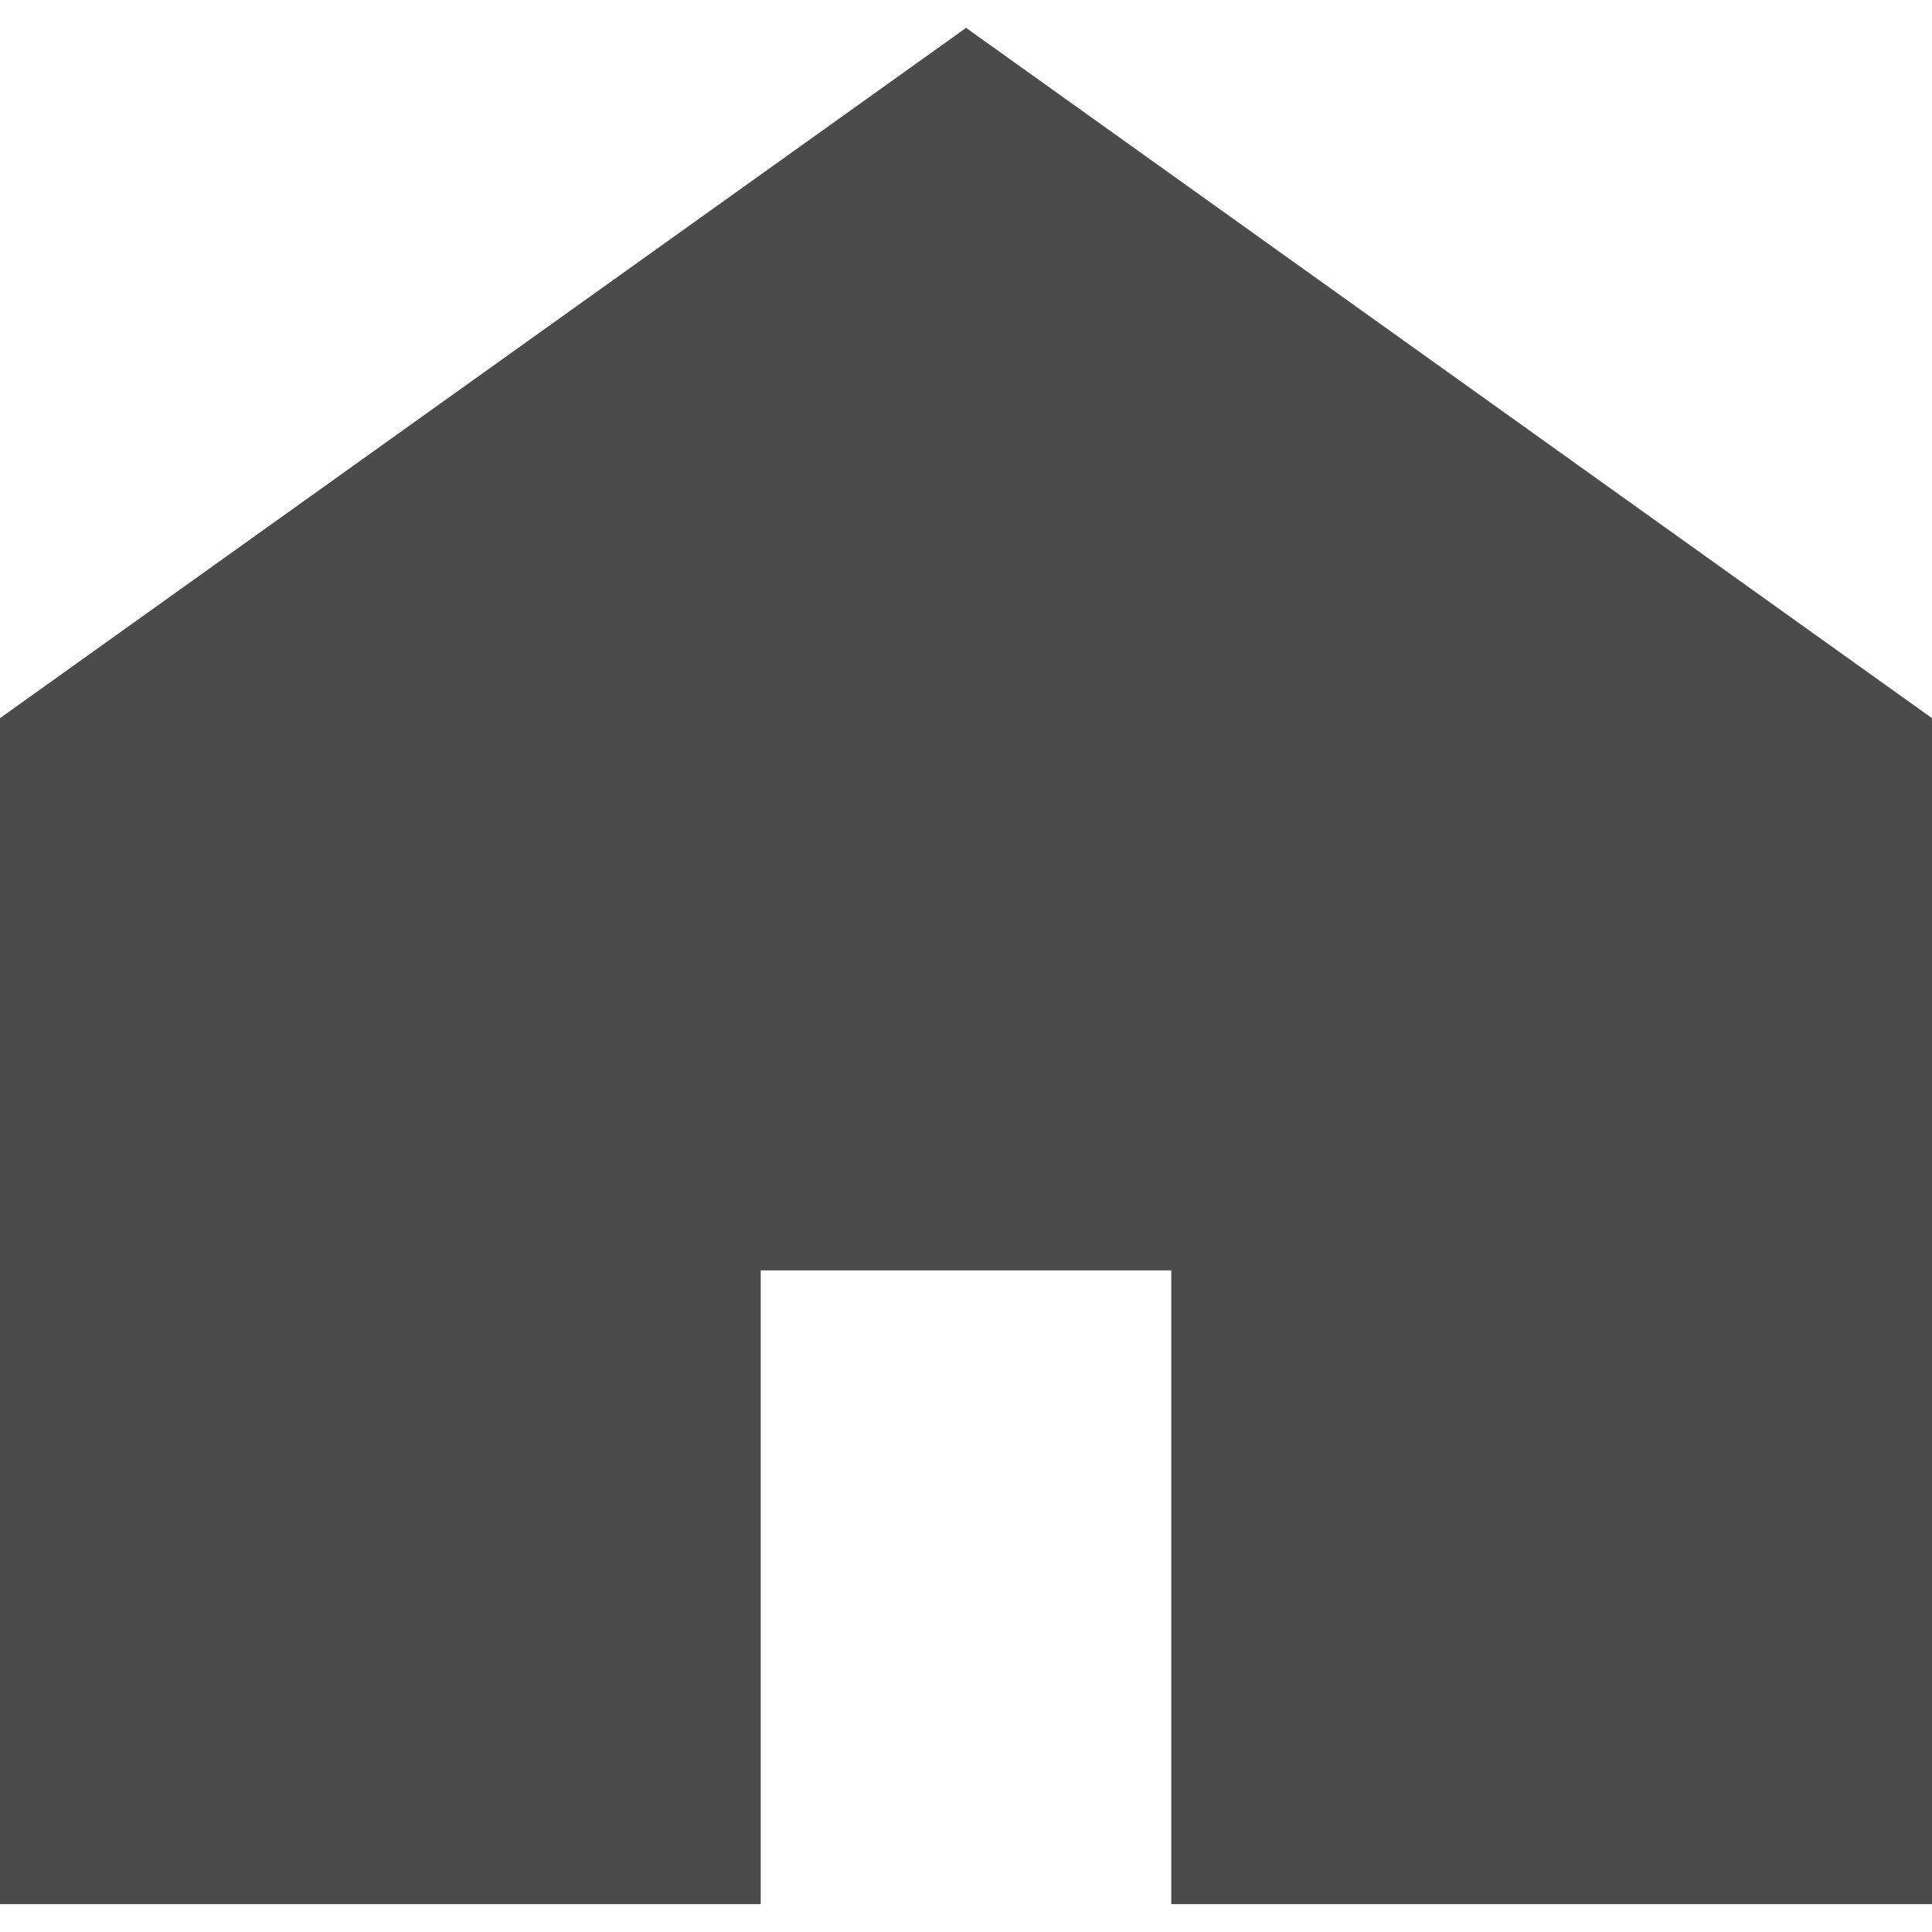
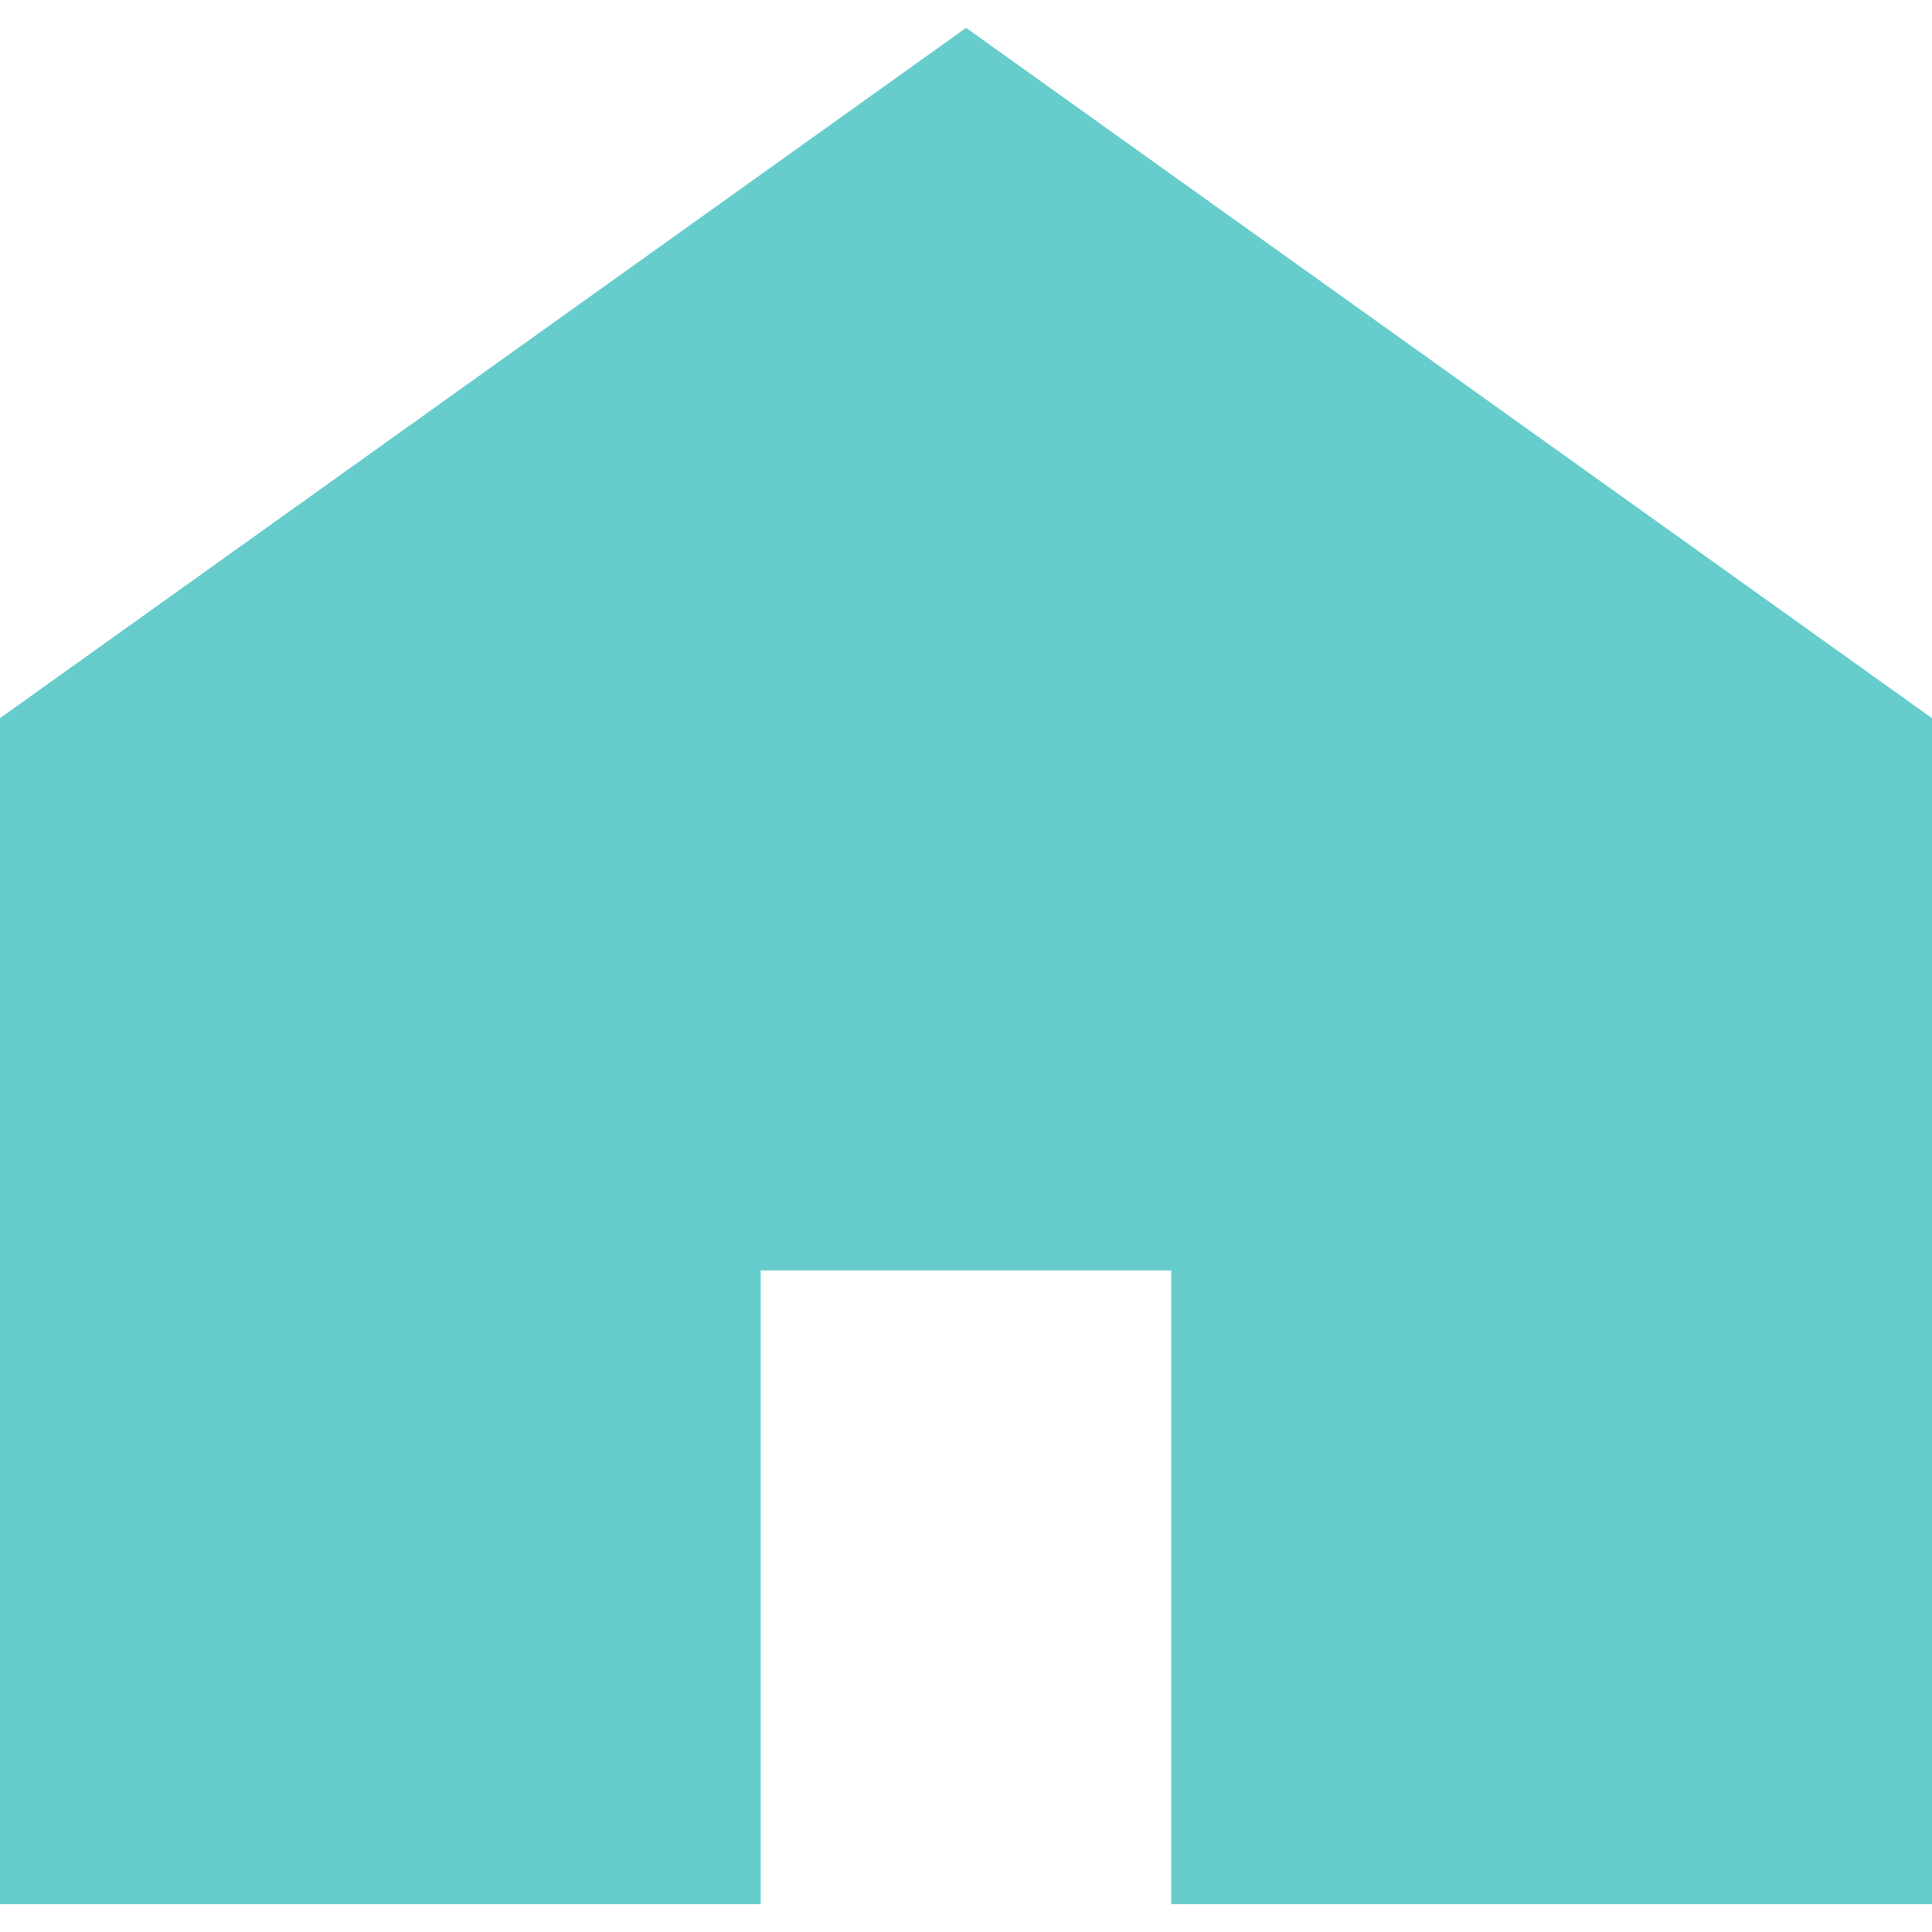
<svg xmlns="http://www.w3.org/2000/svg" width="75px" height="75px" viewBox="0 0 75 75" version="1.1">
  <g id="surface1">
-     <path style=" stroke:none;fill-rule:nonzero;fill:rgb(29.412%,29.412%,29.412%);fill-opacity:1;" d="M 37.504 1.082 L 0 27.879 L 0 73.918 L 29.531 73.918 L 29.531 49.316 L 45.469 49.316 L 45.469 73.918 L 75 73.918 L 75 27.879 Z M 37.504 1.082 " />
+     <path style=" stroke:none;fill-rule:nonzero;fill:rgb(40%,80%,80%);fill-opacity:1;" d="M 37.504 1.082 L 0 27.879 L 0 73.918 L 29.531 73.918 L 29.531 49.316 L 45.469 49.316 L 45.469 73.918 L 75 73.918 L 75 27.879 Z M 37.504 1.082 " />
  </g>
</svg>
